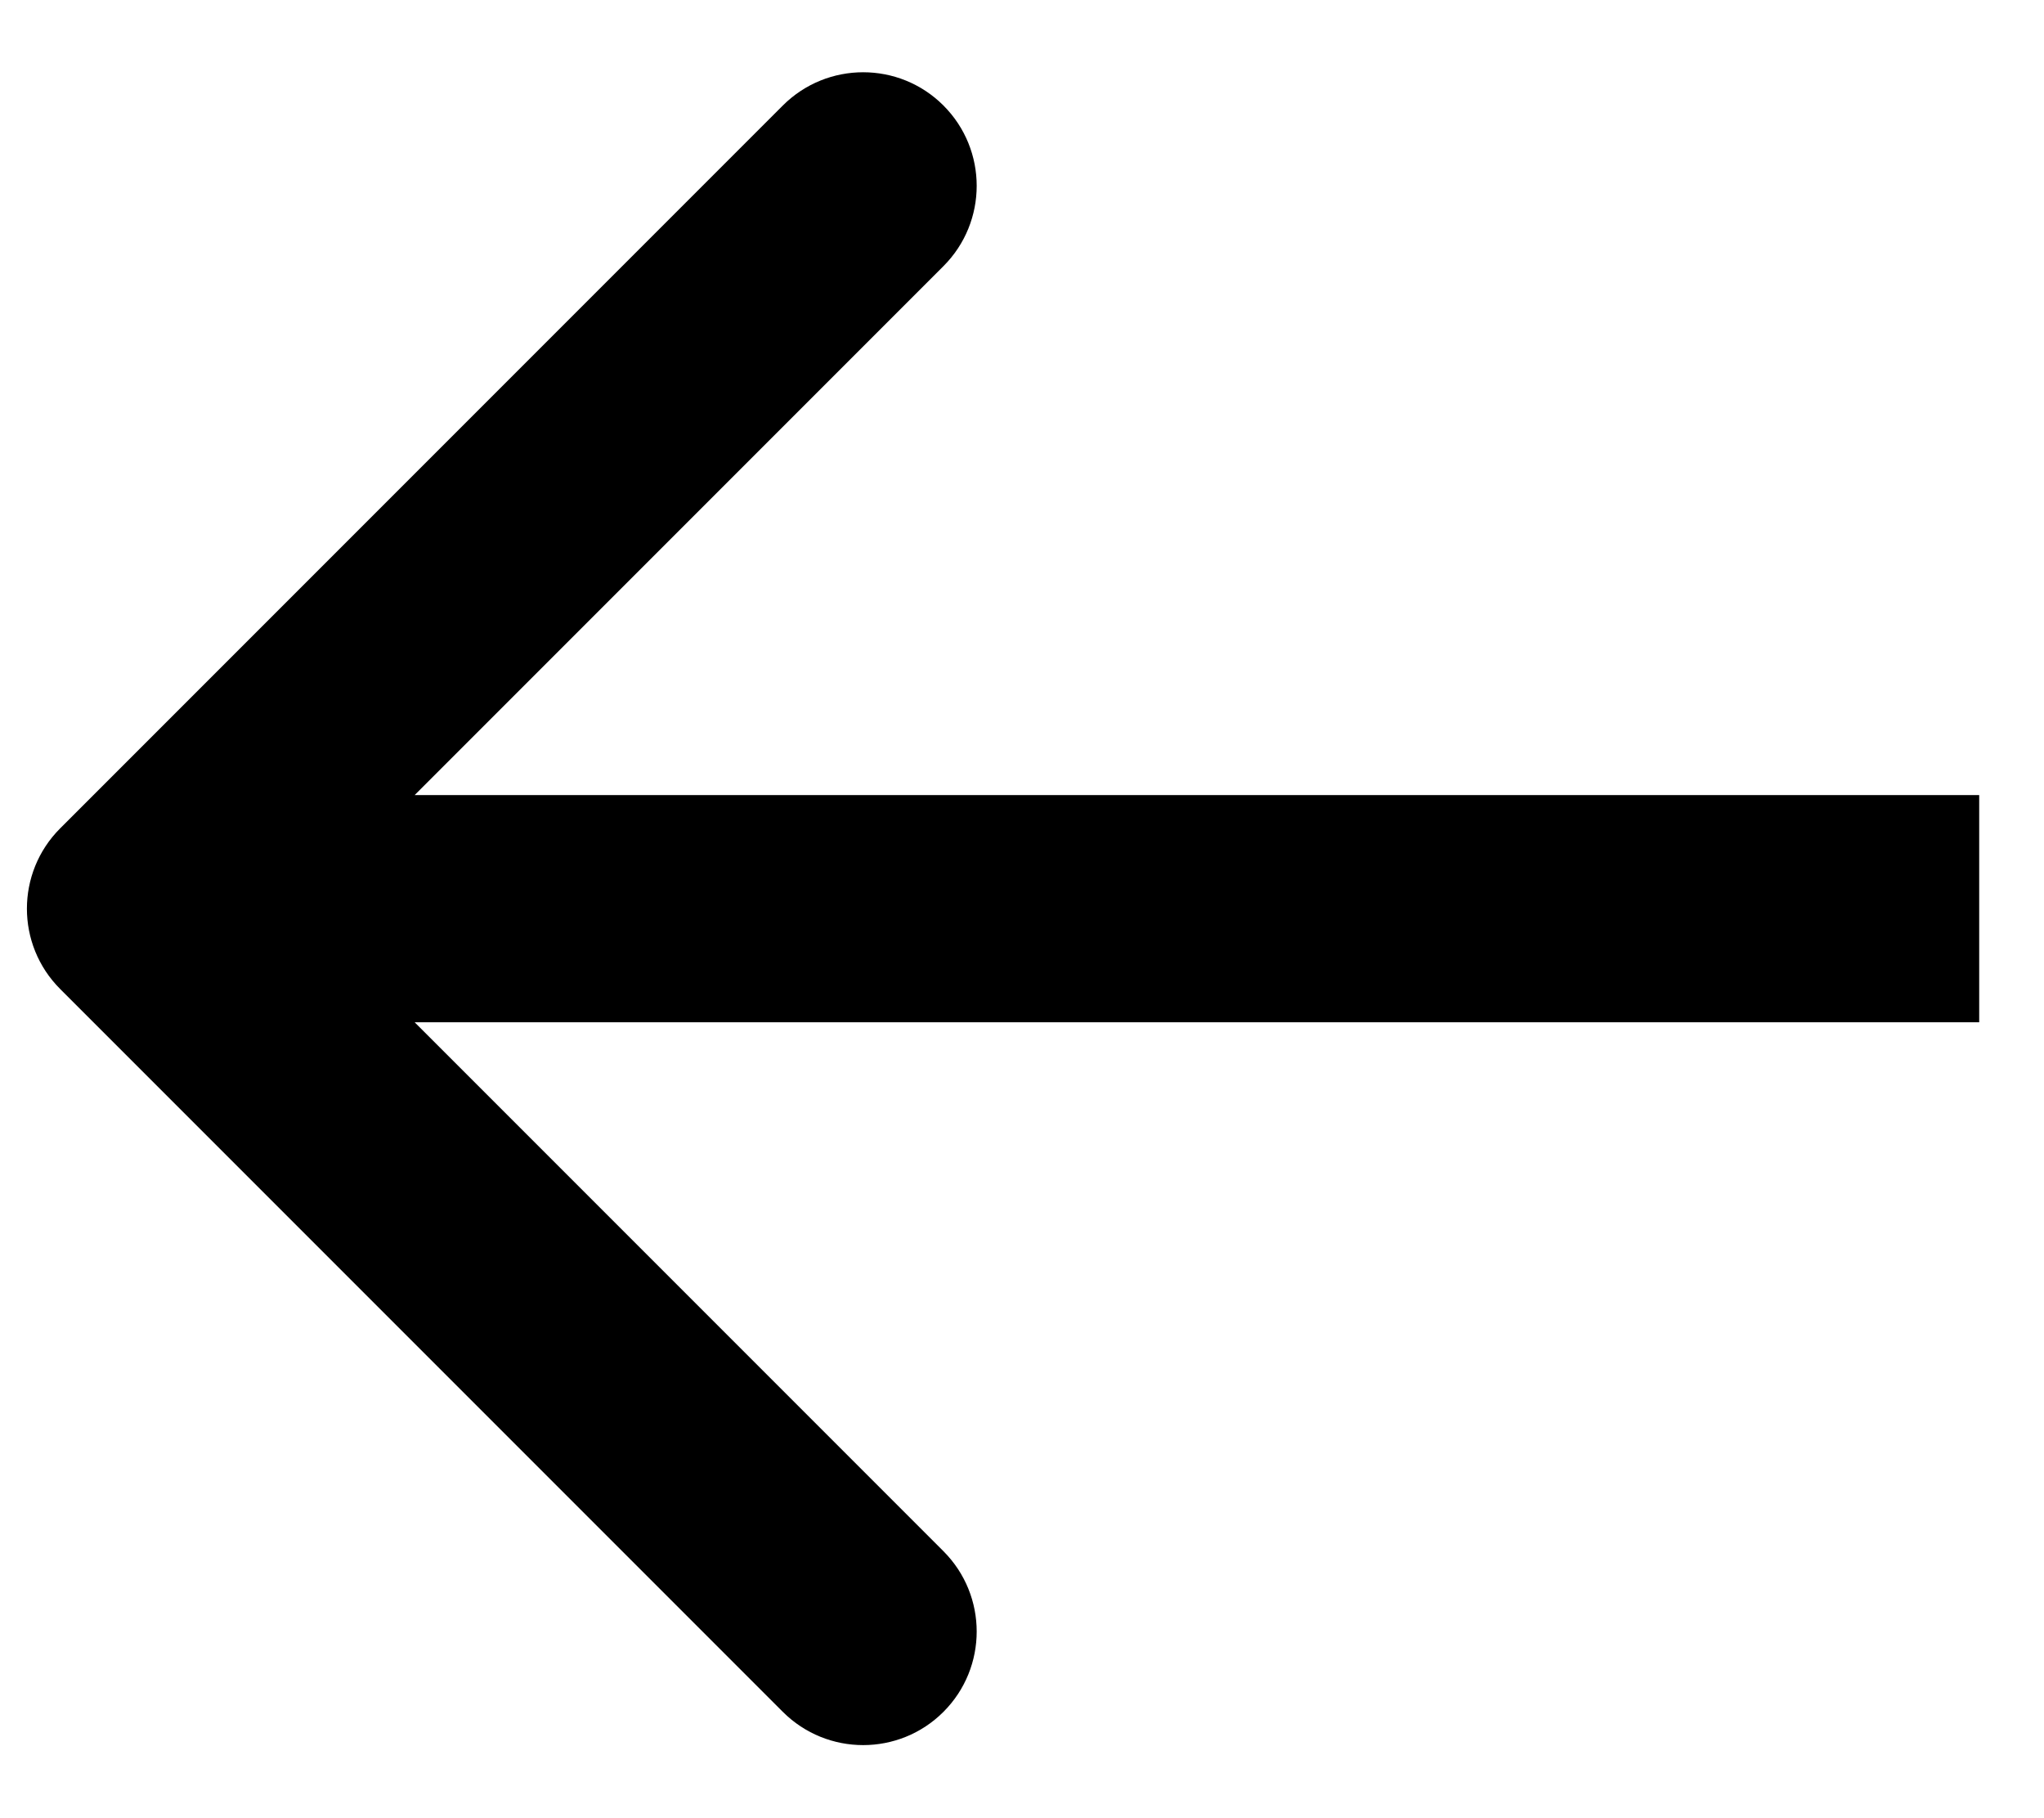
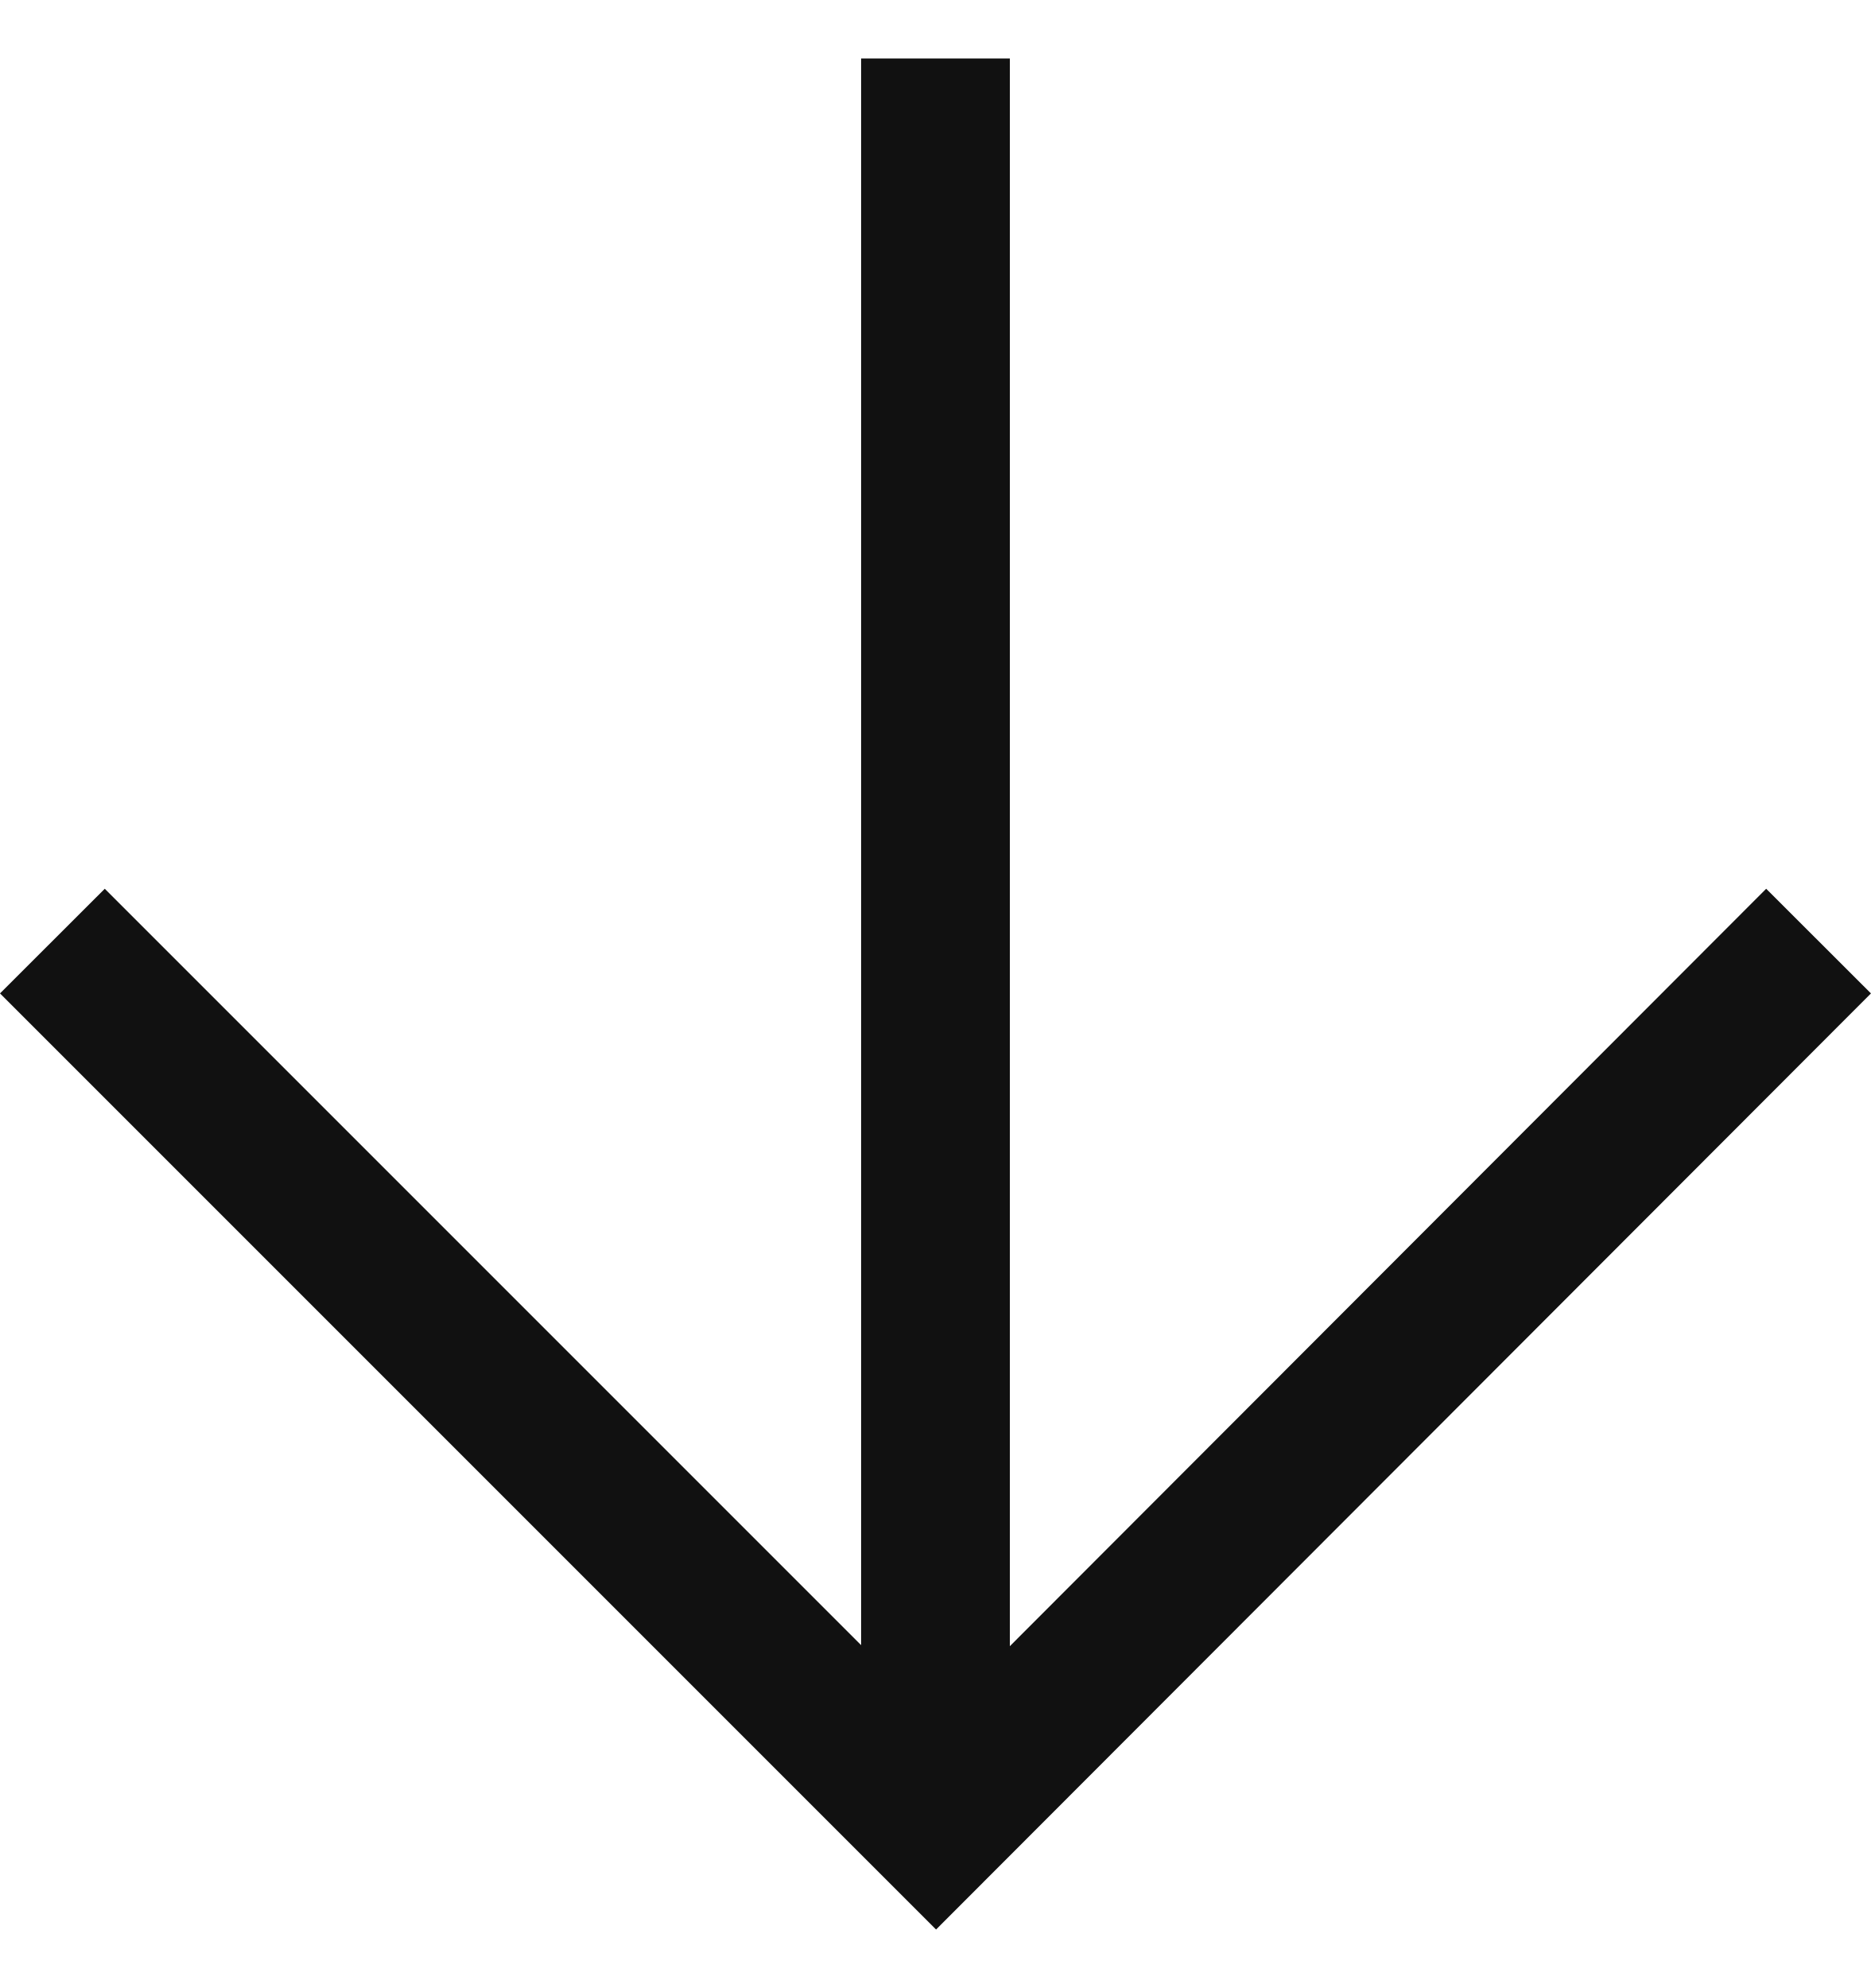
- <svg xmlns="http://www.w3.org/2000/svg" width="27" height="24" viewBox="0 0 27 24" fill="none">
-   <path d="M0.795 10.939C0.209 11.525 0.209 12.475 0.795 13.061L10.341 22.607C10.927 23.192 11.877 23.192 12.462 22.607C13.048 22.021 13.048 21.071 12.462 20.485L3.977 12L12.462 3.515C13.048 2.929 13.048 1.979 12.462 1.393C11.877 0.808 10.927 0.808 10.341 1.393L0.795 10.939ZM26.144 10.5L1.856 10.5L1.856 13.5L26.144 13.5L26.144 10.5Z" fill="black" />
+ <svg xmlns="http://www.w3.org/2000/svg" width="16" height="17" viewBox="0 0 16 17" fill="none">
+   <path d="M16 8.495L15.104 7.6L8.636 14.077L8.636 0.5L7.364 0.5L7.364 14.068L0.896 7.6L9.54553e-08 8.495L8.005 16.5L16 8.495Z" fill="#111111" />
</svg>
